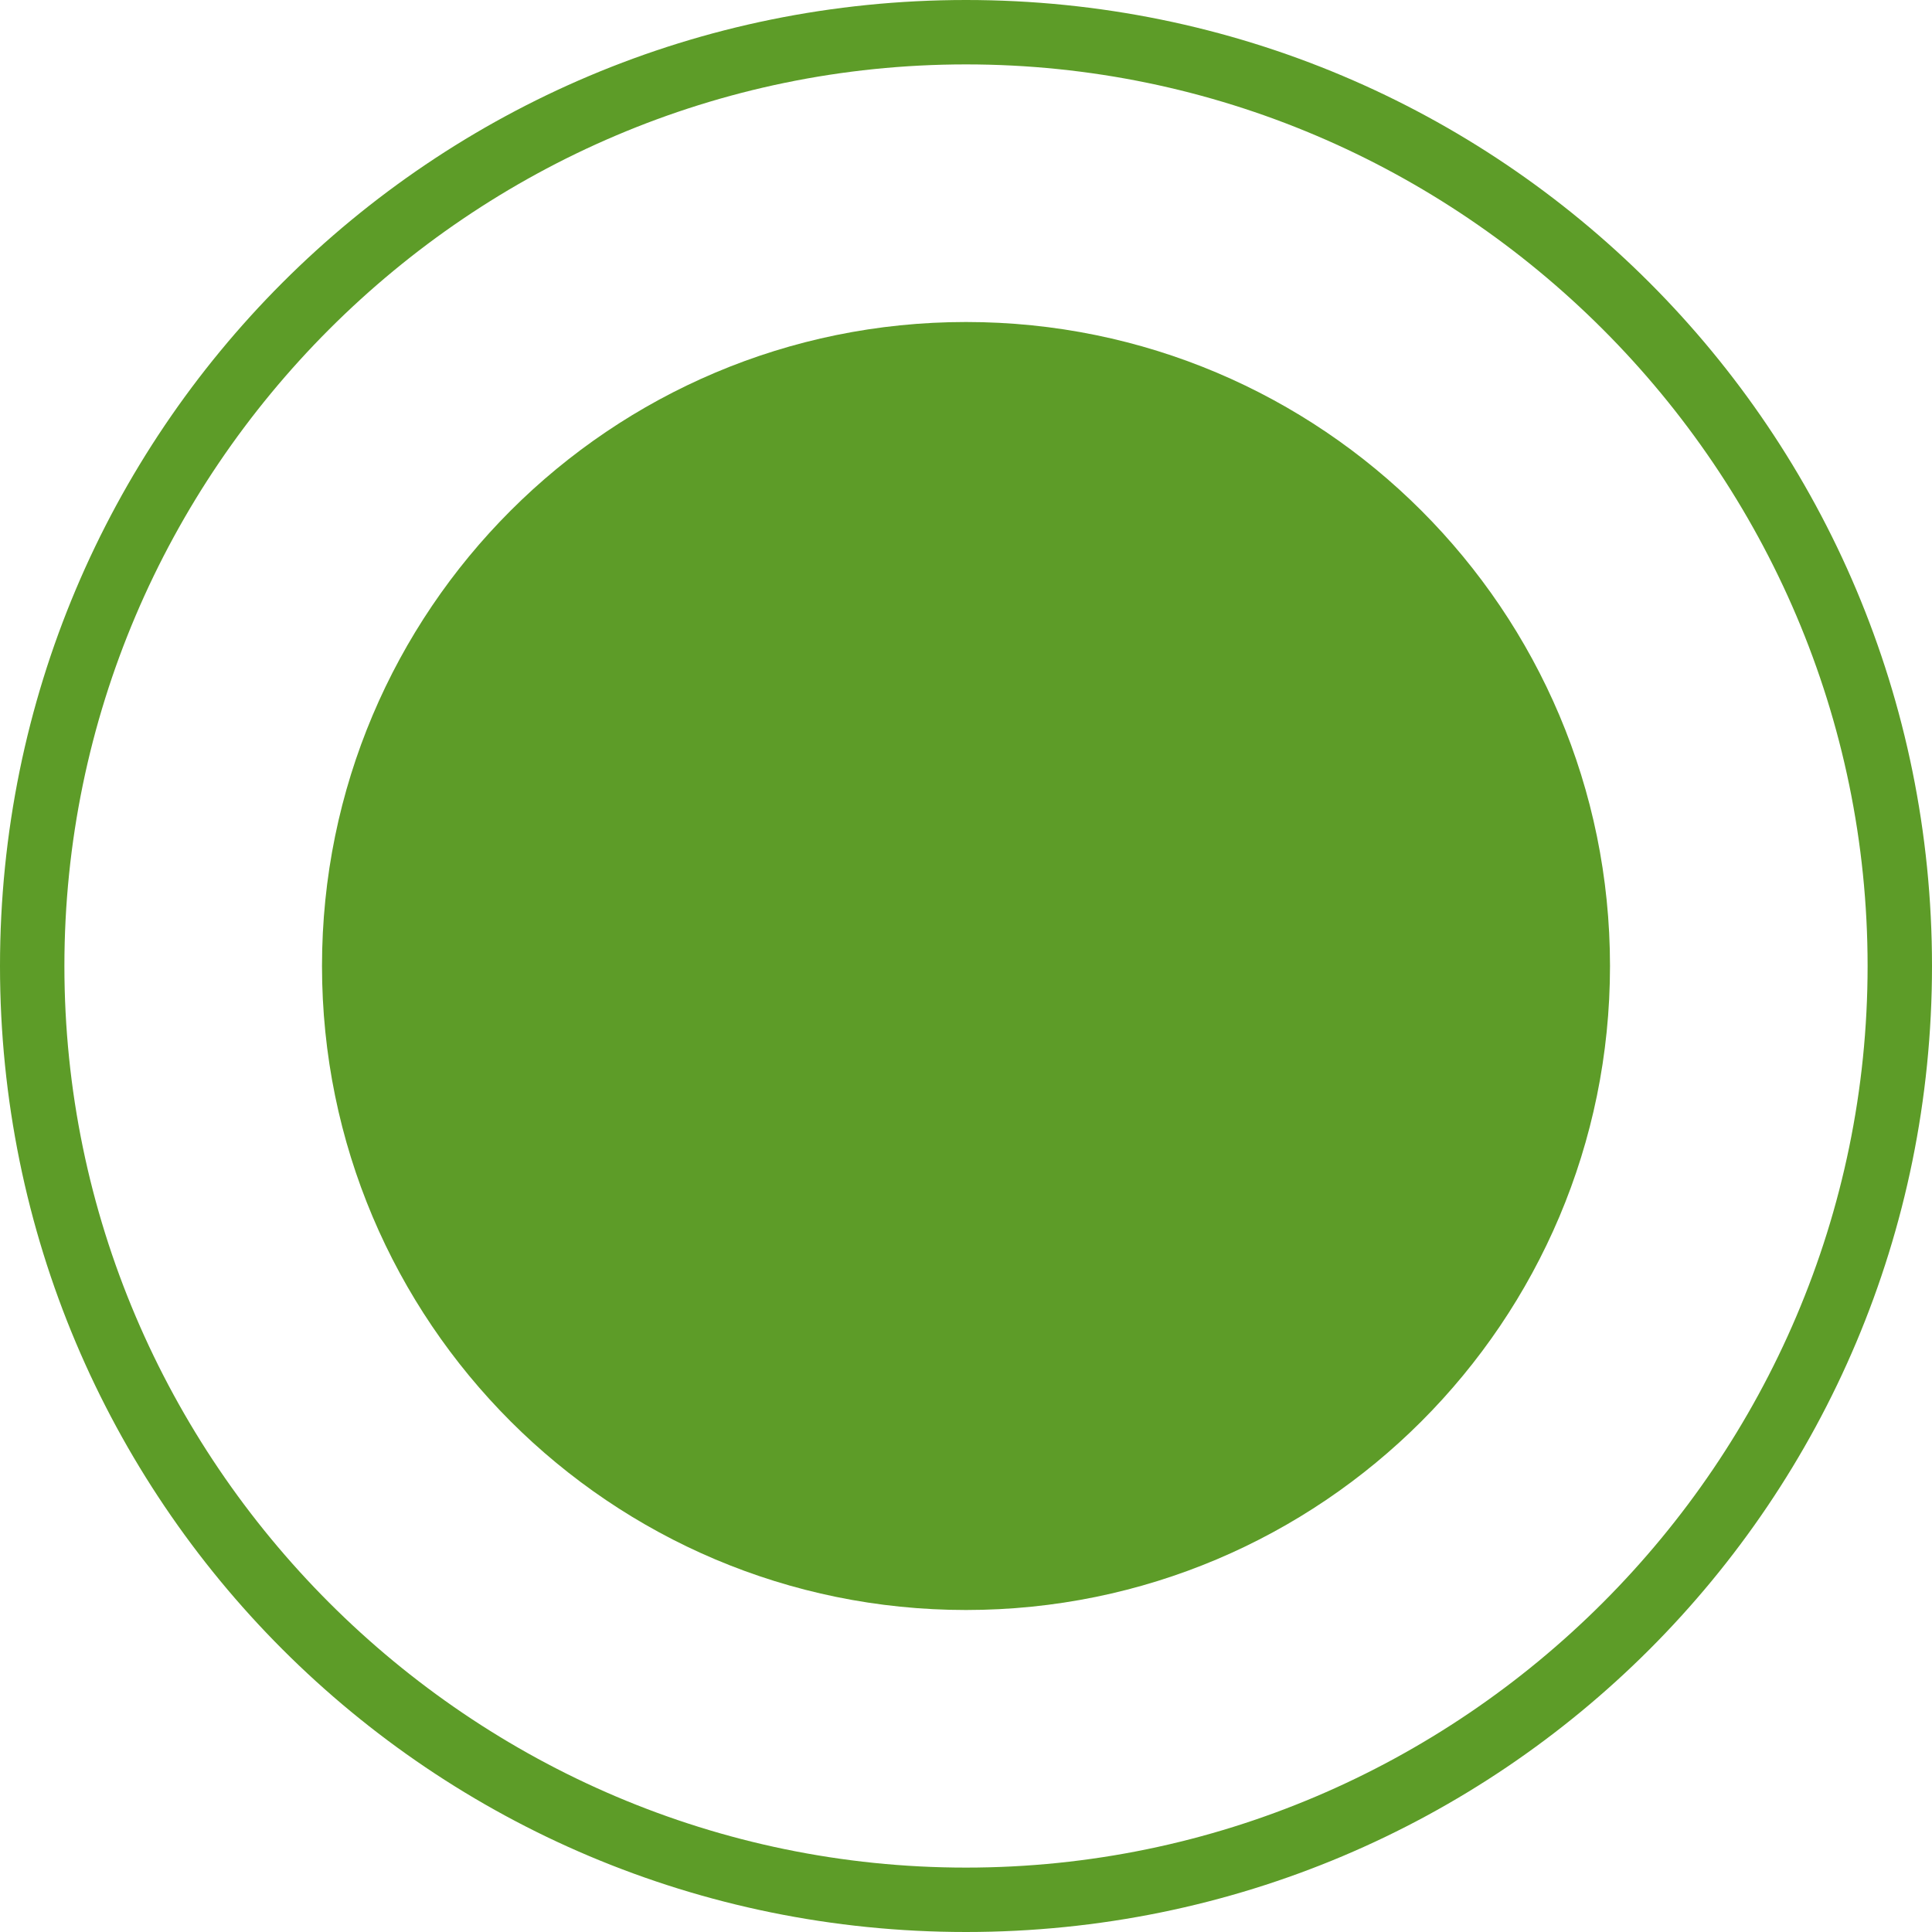
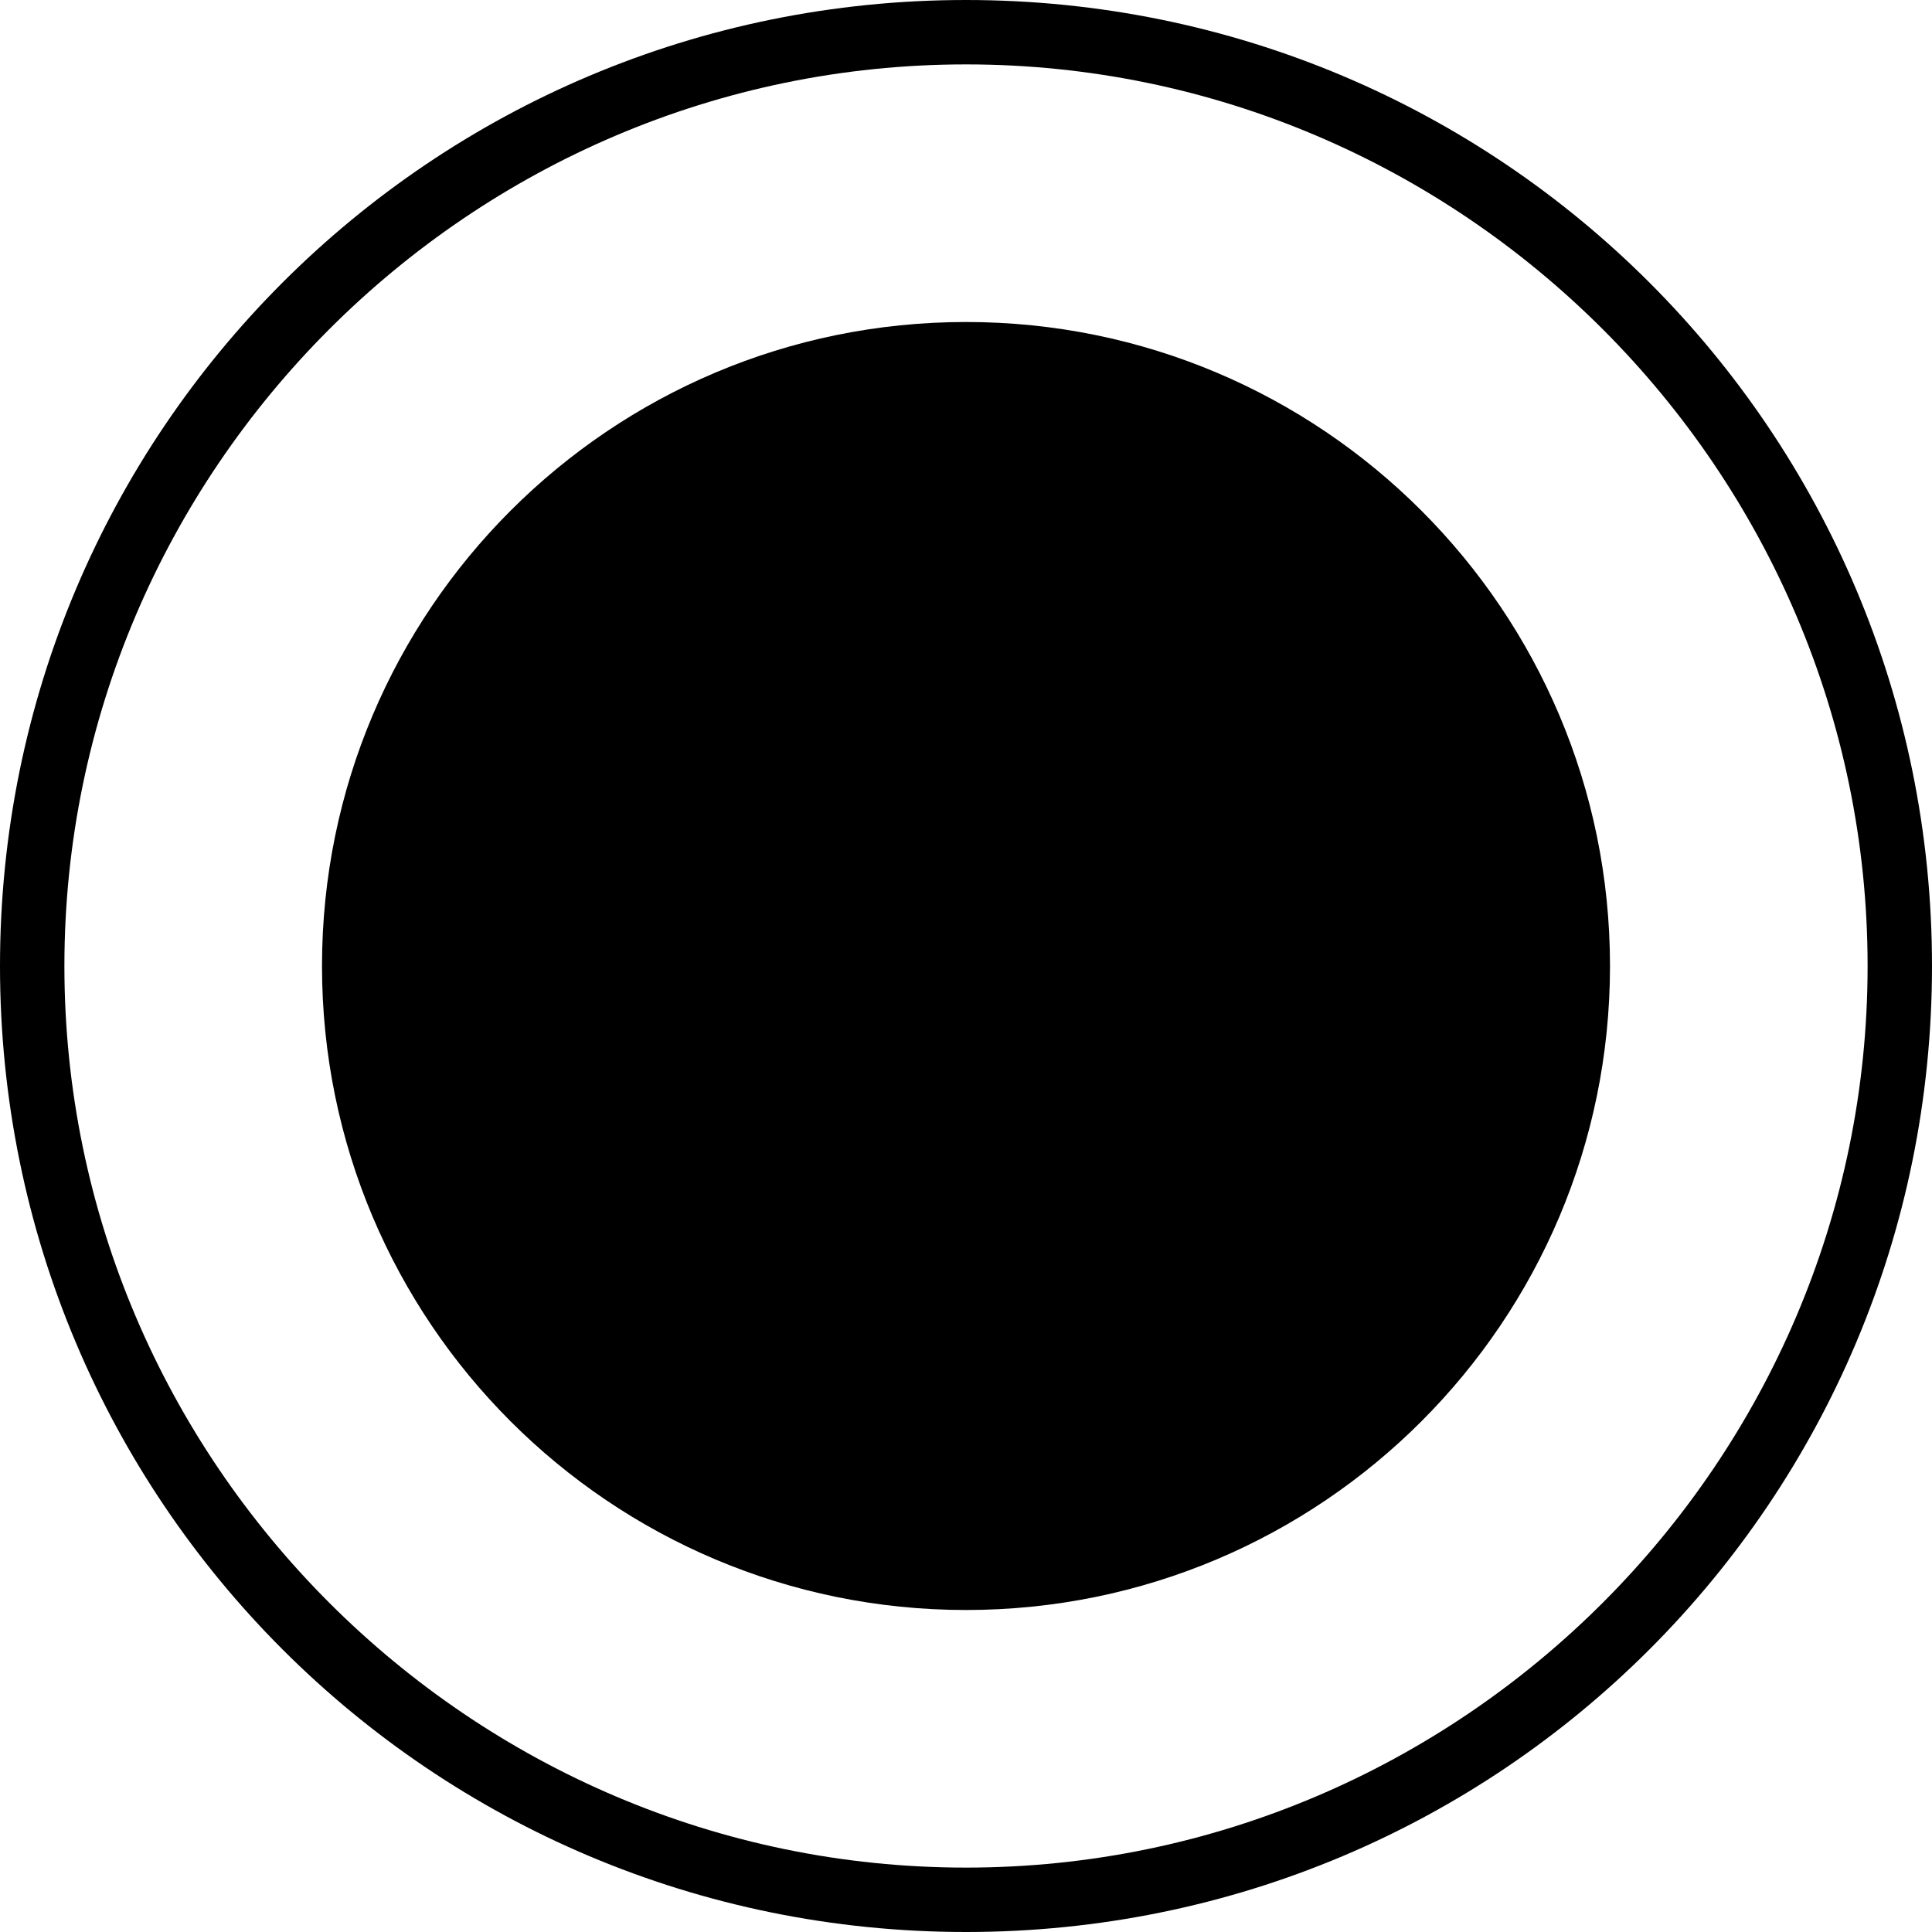
<svg xmlns="http://www.w3.org/2000/svg" version="1.1" id="图层_1" x="0px" y="0px" viewBox="0 0 30 30" style="enable-background:new 0 0 30 30;" xml:space="preserve">
-   <style type="text/css">
- 	.st0{fill:#5D9C28;}
- 	.st1{fill-rule:evenodd;clip-rule:evenodd;fill:#5D9C28;}
- </style>
  <g id="页面-1">
    <g id="系统设置-软件设置-copy-2" transform="translate(-372, -826)">
      <g id="分组-4" transform="translate(373, 827)">
        <g id="椭圆形-copy-45">
          <path class="st0" d="M14,29C5.7,29-1,22.3-1,14S5.7-1,14-1s15,6.7,15,15S22.3,29,14,29z M14,0C6.3,0,0,6.3,0,14      c0,7.7,6.3,14,14,14c7.7,0,14-6.3,14-14C28,6.3,21.7,0,14,0z" />
        </g>
        <circle id="椭圆形-copy-48" class="st1" cx="14" cy="14" r="10" />
      </g>
    </g>
  </g>
</svg>
